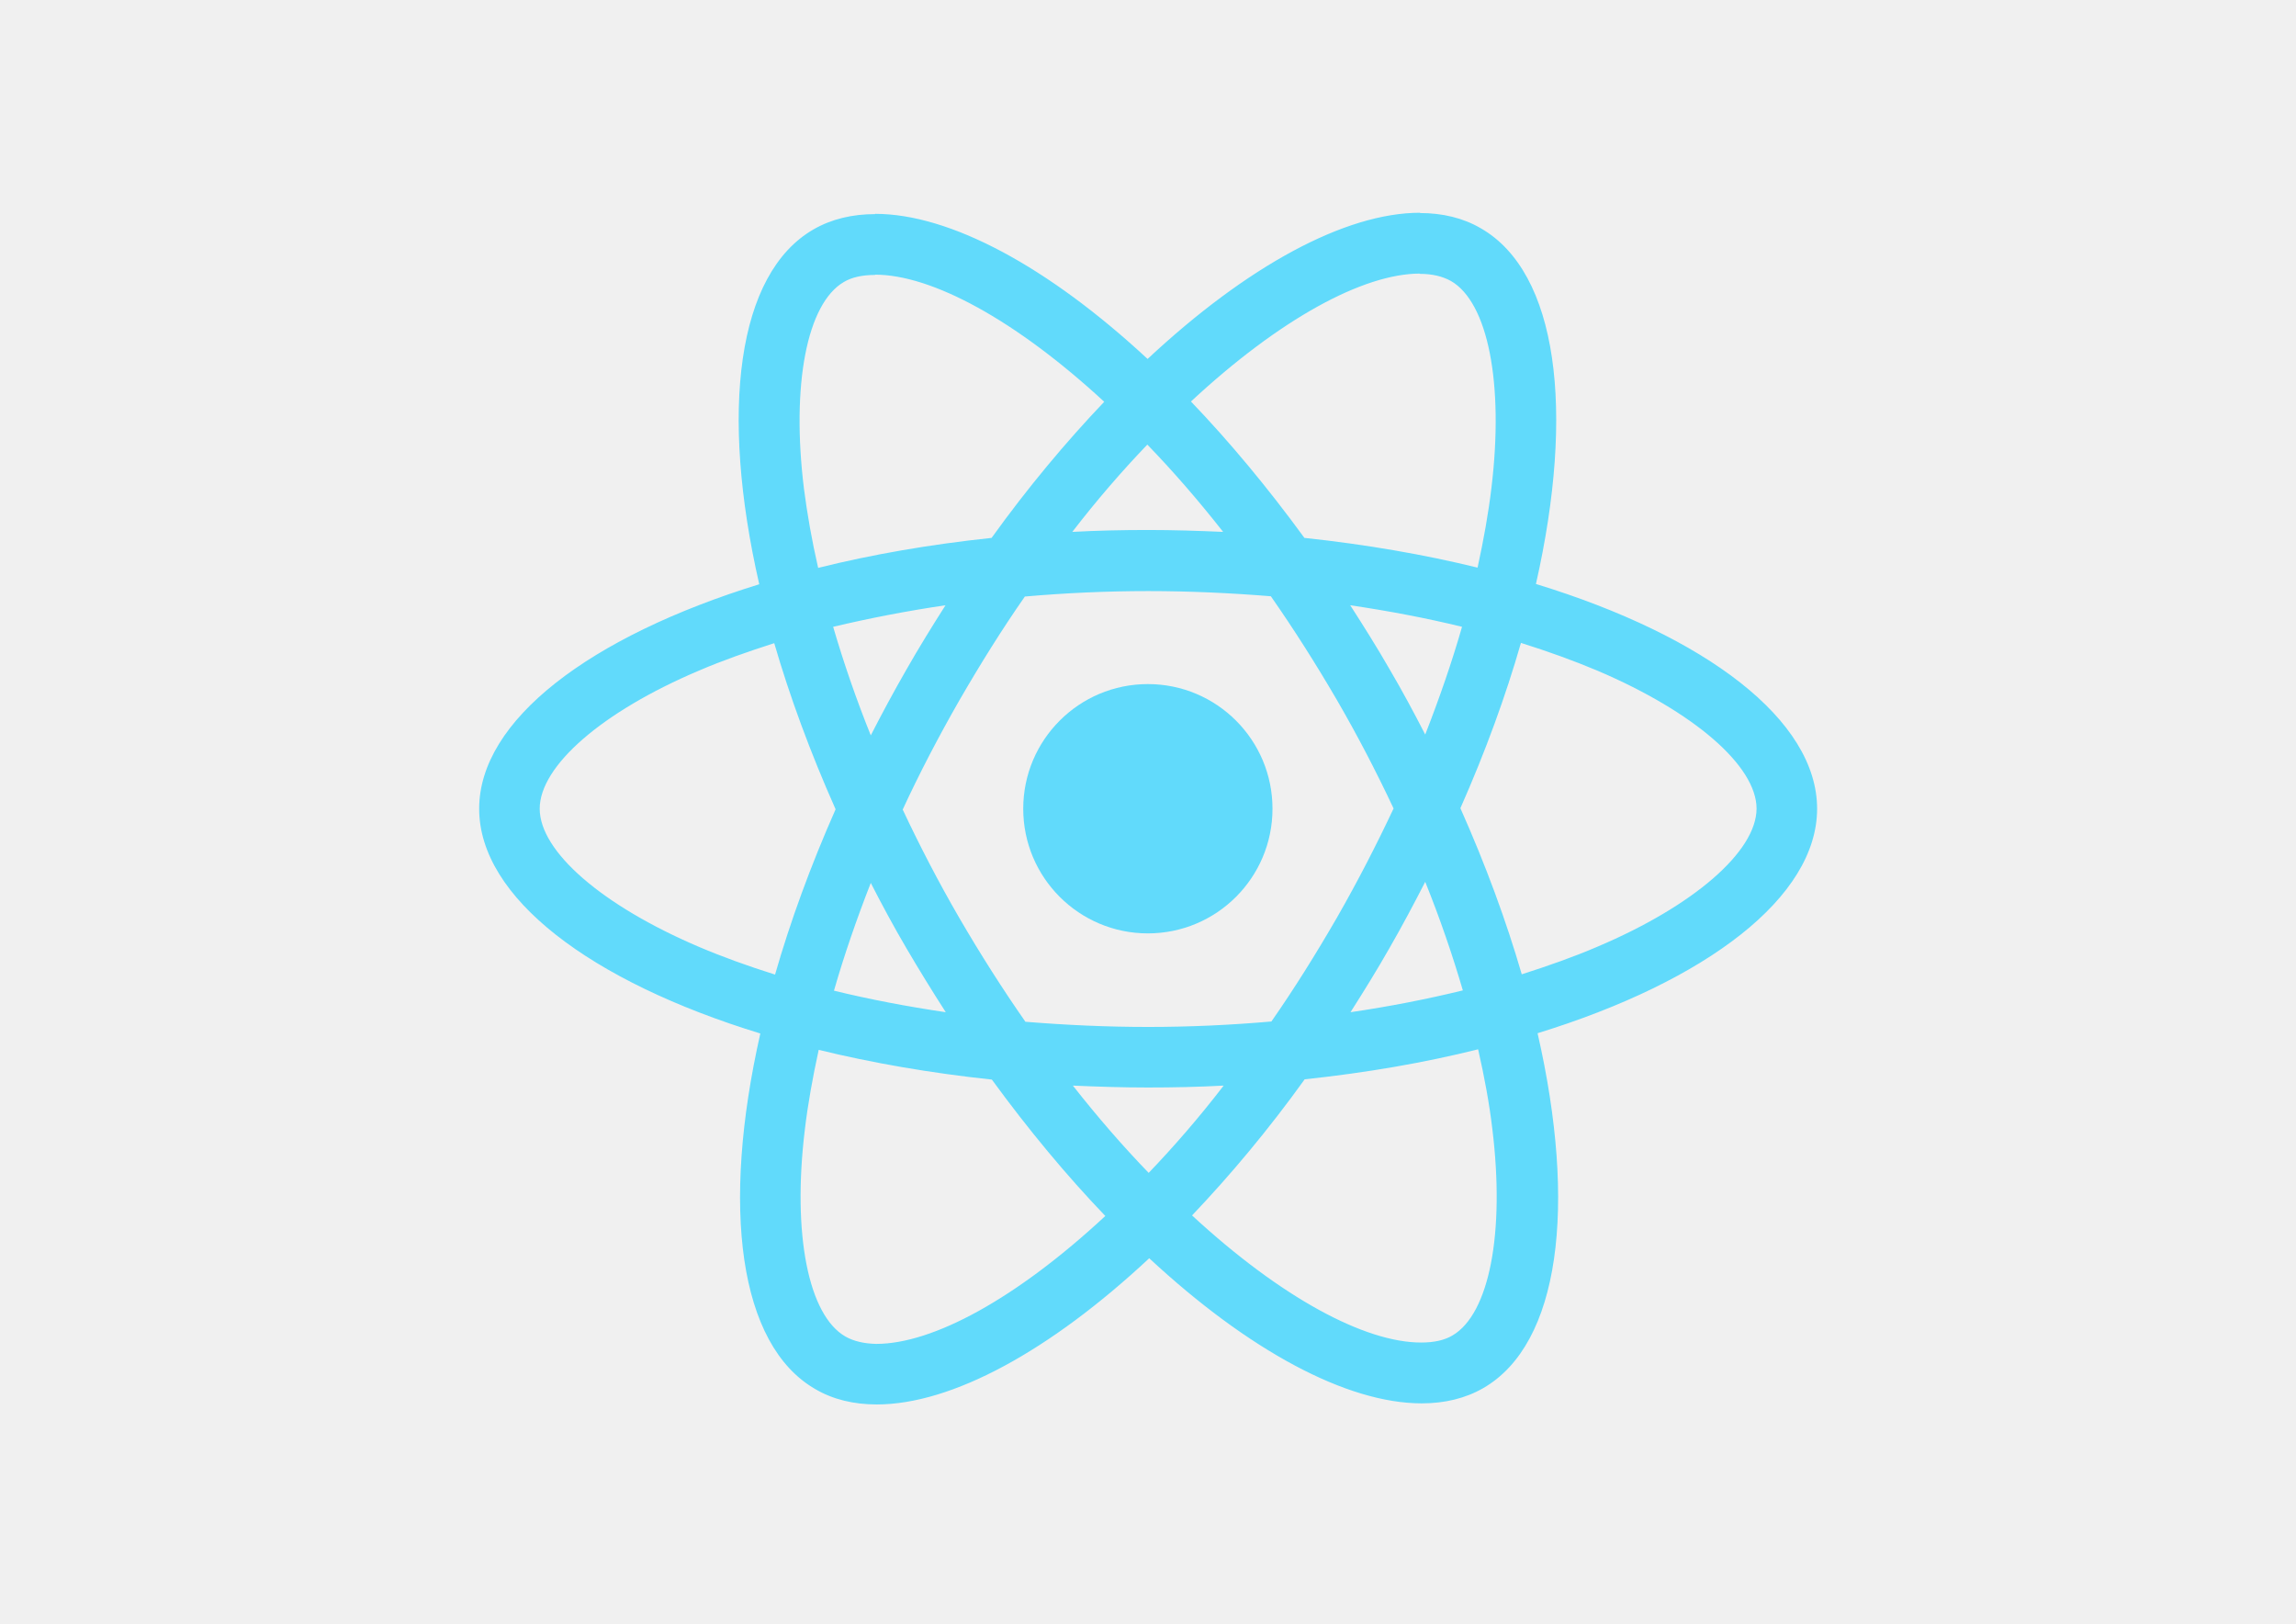
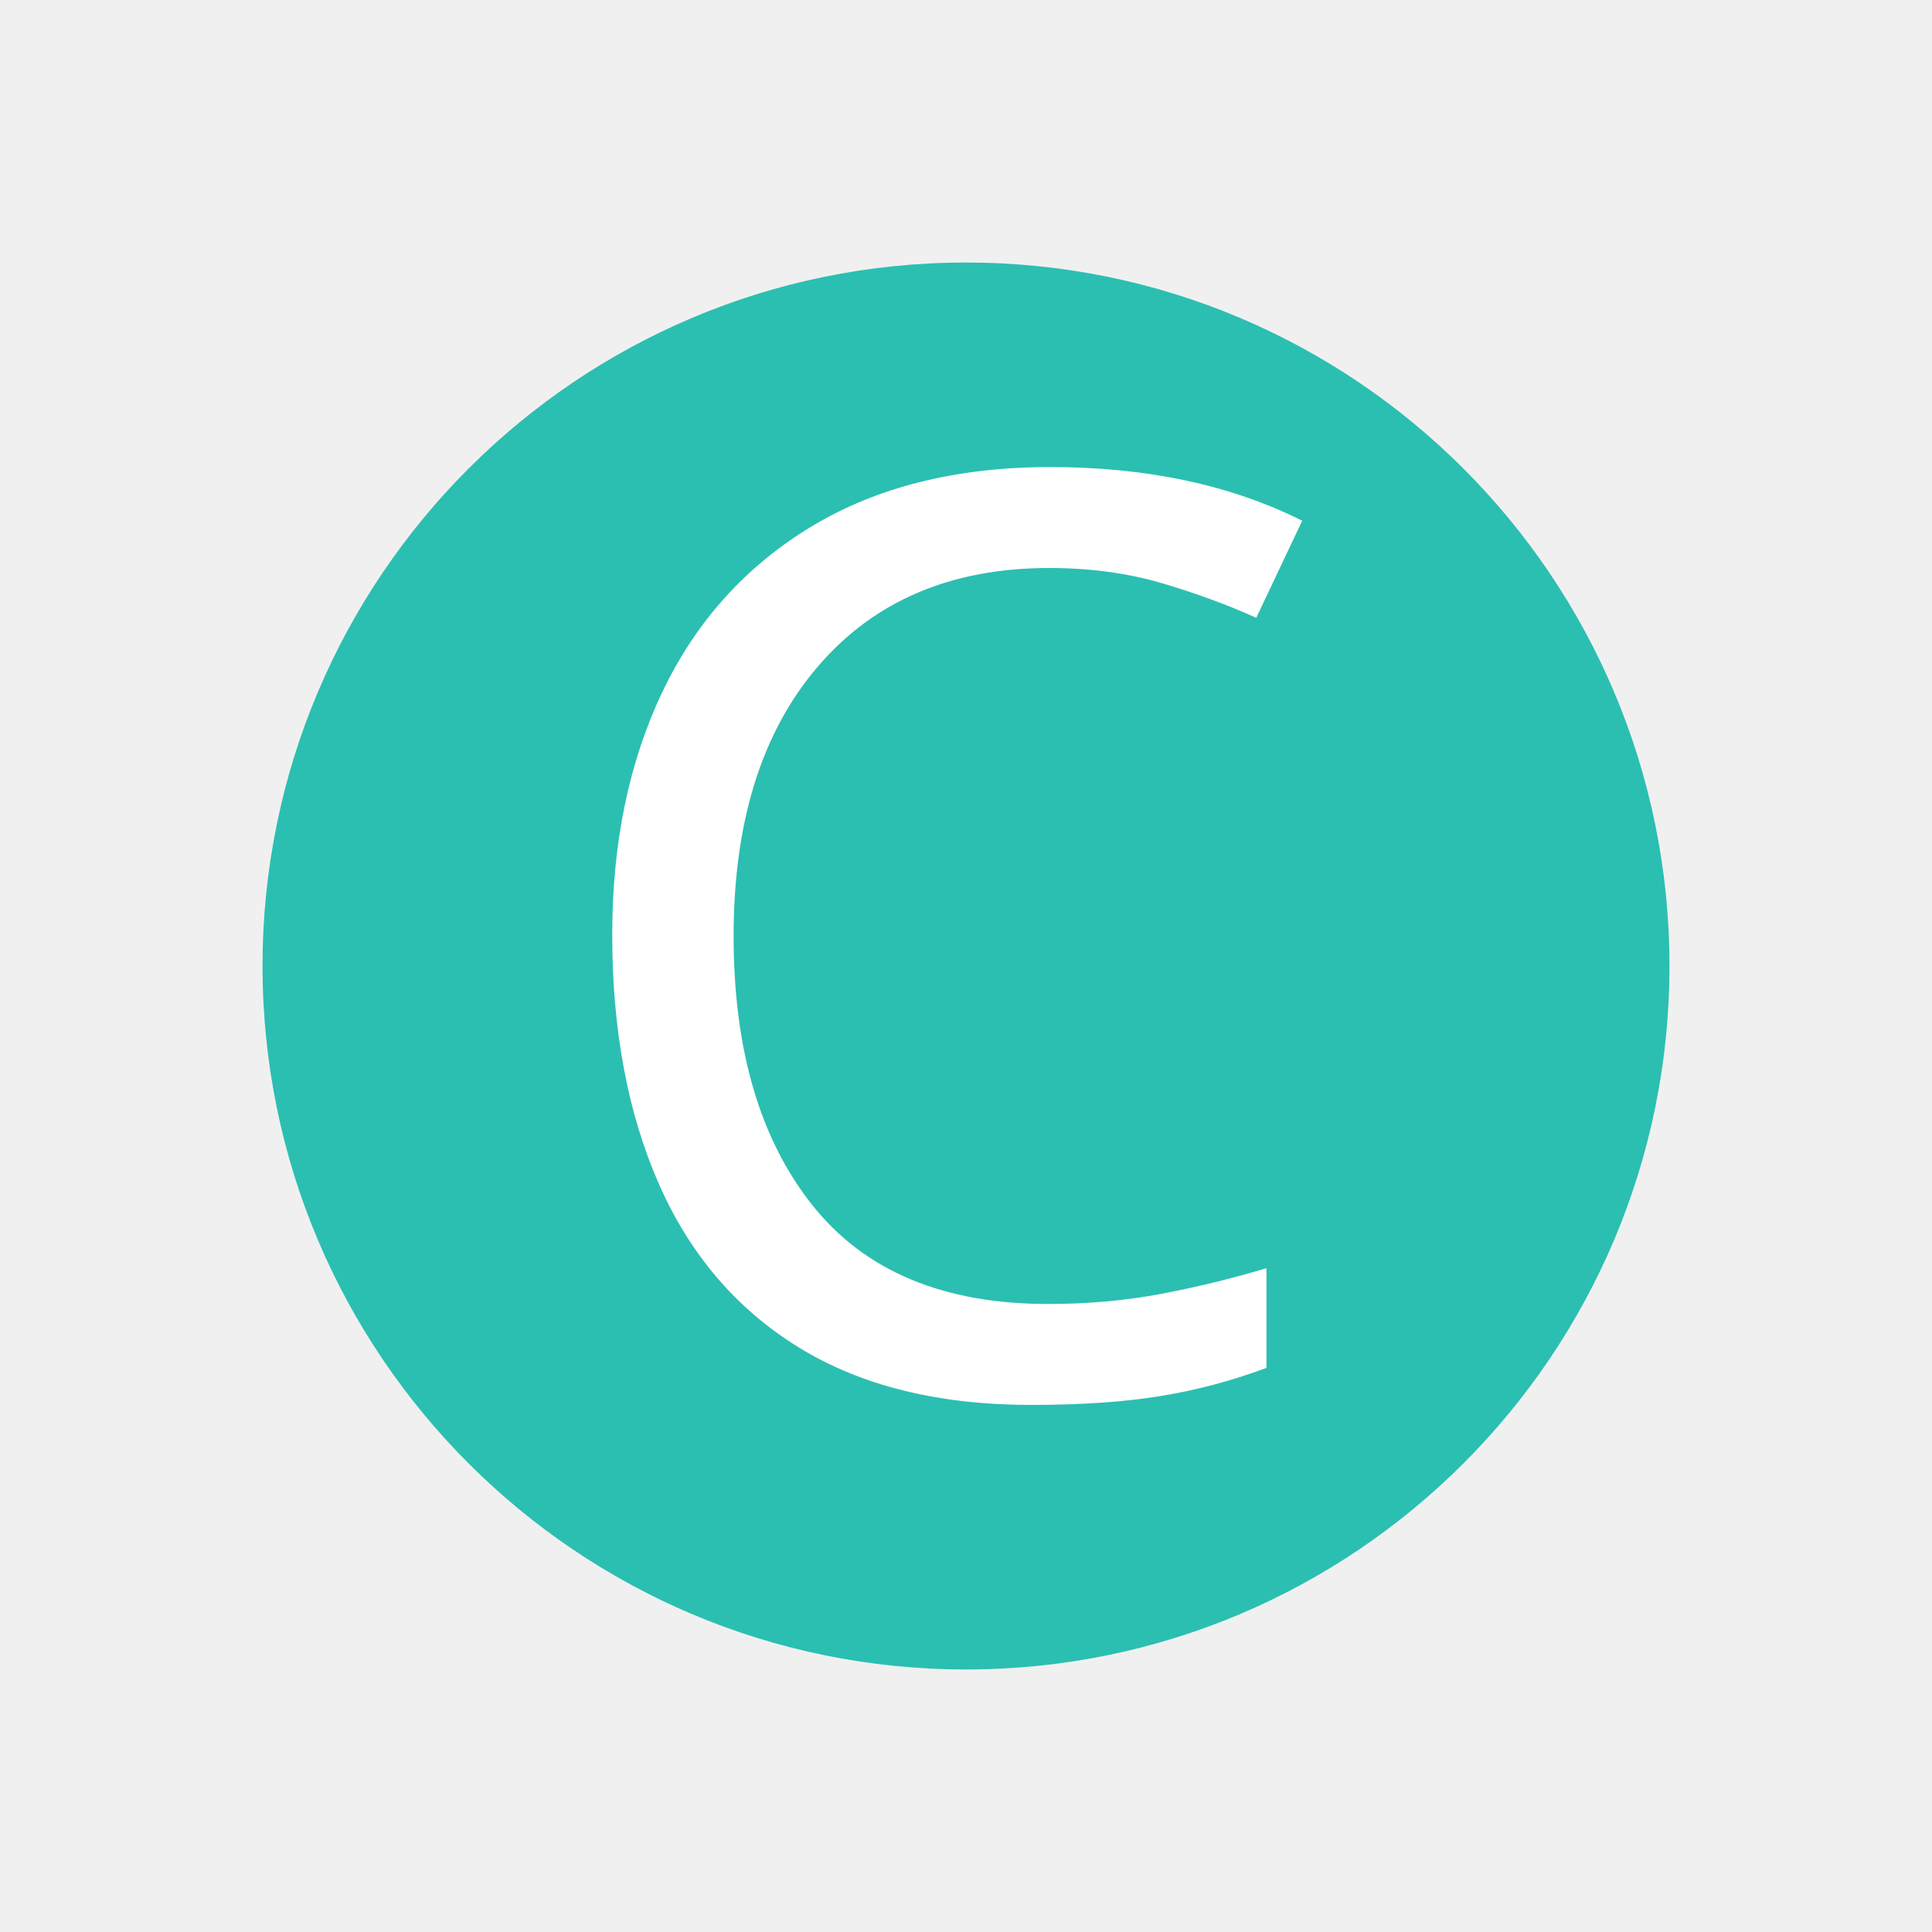
- <svg xmlns="http://www.w3.org/2000/svg" viewBox="0 0 841.9 595.3">
-   <g fill="#61DAFB">
-     <path d="M666.3 296.5c0-32.5-40.7-63.3-103.1-82.4 14.4-63.6 8-114.2-20.2-130.4-6.5-3.8-14.1-5.6-22.4-5.6v22.3c4.6 0 8.3.9 11.4 2.6 13.6 7.8 19.5 37.5 14.9 75.7-1.1 9.4-2.9 19.3-5.1 29.4-19.6-4.8-41-8.5-63.5-10.9-13.5-18.5-27.5-35.3-41.6-50 32.6-30.3 63.2-46.9 84-46.9V78c-27.5 0-63.5 19.6-99.9 53.6-36.4-33.8-72.4-53.2-99.9-53.2v22.3c20.7 0 51.4 16.5 84 46.6-14 14.7-28 31.4-41.3 49.9-22.6 2.4-44 6.1-63.6 11-2.3-10-4-19.7-5.2-29-4.7-38.2 1.1-67.9 14.6-75.8 3-1.8 6.9-2.6 11.5-2.6V78.5c-8.4 0-16 1.8-22.6 5.6-28.1 16.2-34.4 66.7-19.9 130.1-62.2 19.2-102.7 49.9-102.7 82.3 0 32.5 40.7 63.3 103.1 82.4-14.4 63.6-8 114.2 20.2 130.4 6.5 3.8 14.1 5.6 22.5 5.6 27.5 0 63.5-19.6 99.9-53.6 36.4 33.8 72.4 53.2 99.9 53.2 8.4 0 16-1.8 22.6-5.6 28.1-16.2 34.4-66.7 19.9-130.1 62-19.1 102.5-49.9 102.5-82.3zm-130.2-66.7c-3.7 12.9-8.3 26.2-13.5 39.5-4.1-8-8.4-16-13.1-24-4.6-8-9.5-15.8-14.4-23.4 14.2 2.1 27.9 4.7 41 7.9zm-45.8 106.5c-7.8 13.5-15.8 26.3-24.1 38.2-14.9 1.3-30 2-45.2 2-15.1 0-30.2-.7-45-1.9-8.3-11.9-16.4-24.6-24.2-38-7.6-13.1-14.5-26.4-20.8-39.8 6.2-13.4 13.2-26.8 20.7-39.9 7.8-13.5 15.8-26.3 24.1-38.2 14.9-1.3 30-2 45.2-2 15.1 0 30.2.7 45 1.9 8.3 11.9 16.4 24.6 24.2 38 7.6 13.1 14.5 26.4 20.8 39.8-6.3 13.4-13.2 26.8-20.7 39.9zm32.3-13c5.4 13.4 10 26.8 13.8 39.8-13.1 3.2-26.9 5.9-41.2 8 4.9-7.7 9.8-15.6 14.4-23.7 4.6-8 8.9-16.1 13-24.1zM421.2 430c-9.3-9.6-18.6-20.3-27.8-32 9 .4 18.2.7 27.5.7 9.4 0 18.7-.2 27.8-.7-9 11.7-18.3 22.4-27.5 32zm-74.4-58.9c-14.2-2.1-27.9-4.7-41-7.9 3.7-12.9 8.3-26.2 13.5-39.5 4.1 8 8.4 16 13.1 24 4.7 8 9.5 15.8 14.4 23.4zM420.7 163c9.3 9.6 18.6 20.3 27.8 32-9-.4-18.2-.7-27.5-.7-9.4 0-18.7.2-27.8.7 9-11.7 18.3-22.4 27.5-32zm-74 58.9c-4.9 7.7-9.8 15.6-14.4 23.7-4.6 8-8.9 16-13 24-5.4-13.4-10-26.8-13.8-39.8 13.1-3.1 26.9-5.8 41.2-7.9zm-90.5 125.2c-35.4-15.1-58.3-34.9-58.3-50.6 0-15.7 22.9-35.6 58.3-50.6 8.6-3.7 18-7 27.7-10.1 5.7 19.6 13.2 40 22.5 60.9-9.2 20.8-16.6 41.1-22.2 60.6-9.9-3.1-19.3-6.5-28-10.2zM310 490c-13.6-7.8-19.5-37.5-14.9-75.7 1.1-9.4 2.9-19.3 5.1-29.4 19.6 4.8 41 8.5 63.5 10.9 13.5 18.5 27.5 35.3 41.6 50-32.6 30.3-63.2 46.9-84 46.9-4.5-.1-8.3-1-11.3-2.7zm237.2-76.2c4.7 38.2-1.1 67.9-14.6 75.8-3 1.8-6.9 2.6-11.5 2.6-20.7 0-51.4-16.5-84-46.6 14-14.7 28-31.4 41.3-49.9 22.6-2.4 44-6.1 63.6-11 2.3 10.1 4.1 19.8 5.2 29.1zm38.5-66.7c-8.6 3.7-18 7-27.7 10.1-5.7-19.6-13.2-40-22.5-60.9 9.2-20.8 16.6-41.1 22.2-60.6 9.9 3.1 19.3 6.5 28.1 10.2 35.4 15.1 58.3 34.9 58.3 50.6-.1 15.7-23 35.6-58.4 50.6zM320.8 78.4z" />
-     <circle cx="420.9" cy="296.5" r="45.7" />
-     <path d="M520.5 78.1z" />
-   </g>
+ <svg xmlns="http://www.w3.org/2000/svg" version="1.1" id="Layer_1" x="0px" y="0px" viewBox="0 0 1280 1280" style="enable-background:new 0 0 1280 1280;" xml:space="preserve">
+   <style type="text/css">
+ 	.st0{fill:#2BBFB1;}
+ 	.st1{fill:#FFFFFF;}
+ 	.st2{font-family:'DroneRegular';}
+ 	.st3{font-size:846.565px;}
+ </style>
+   <circle class="st0" cx="640" cy="640" r="466.07" />
+   <text transform="matrix(1 0 0 1 353.9746 922.3262)" class="st1 st2 st3">C</text>
</svg>
